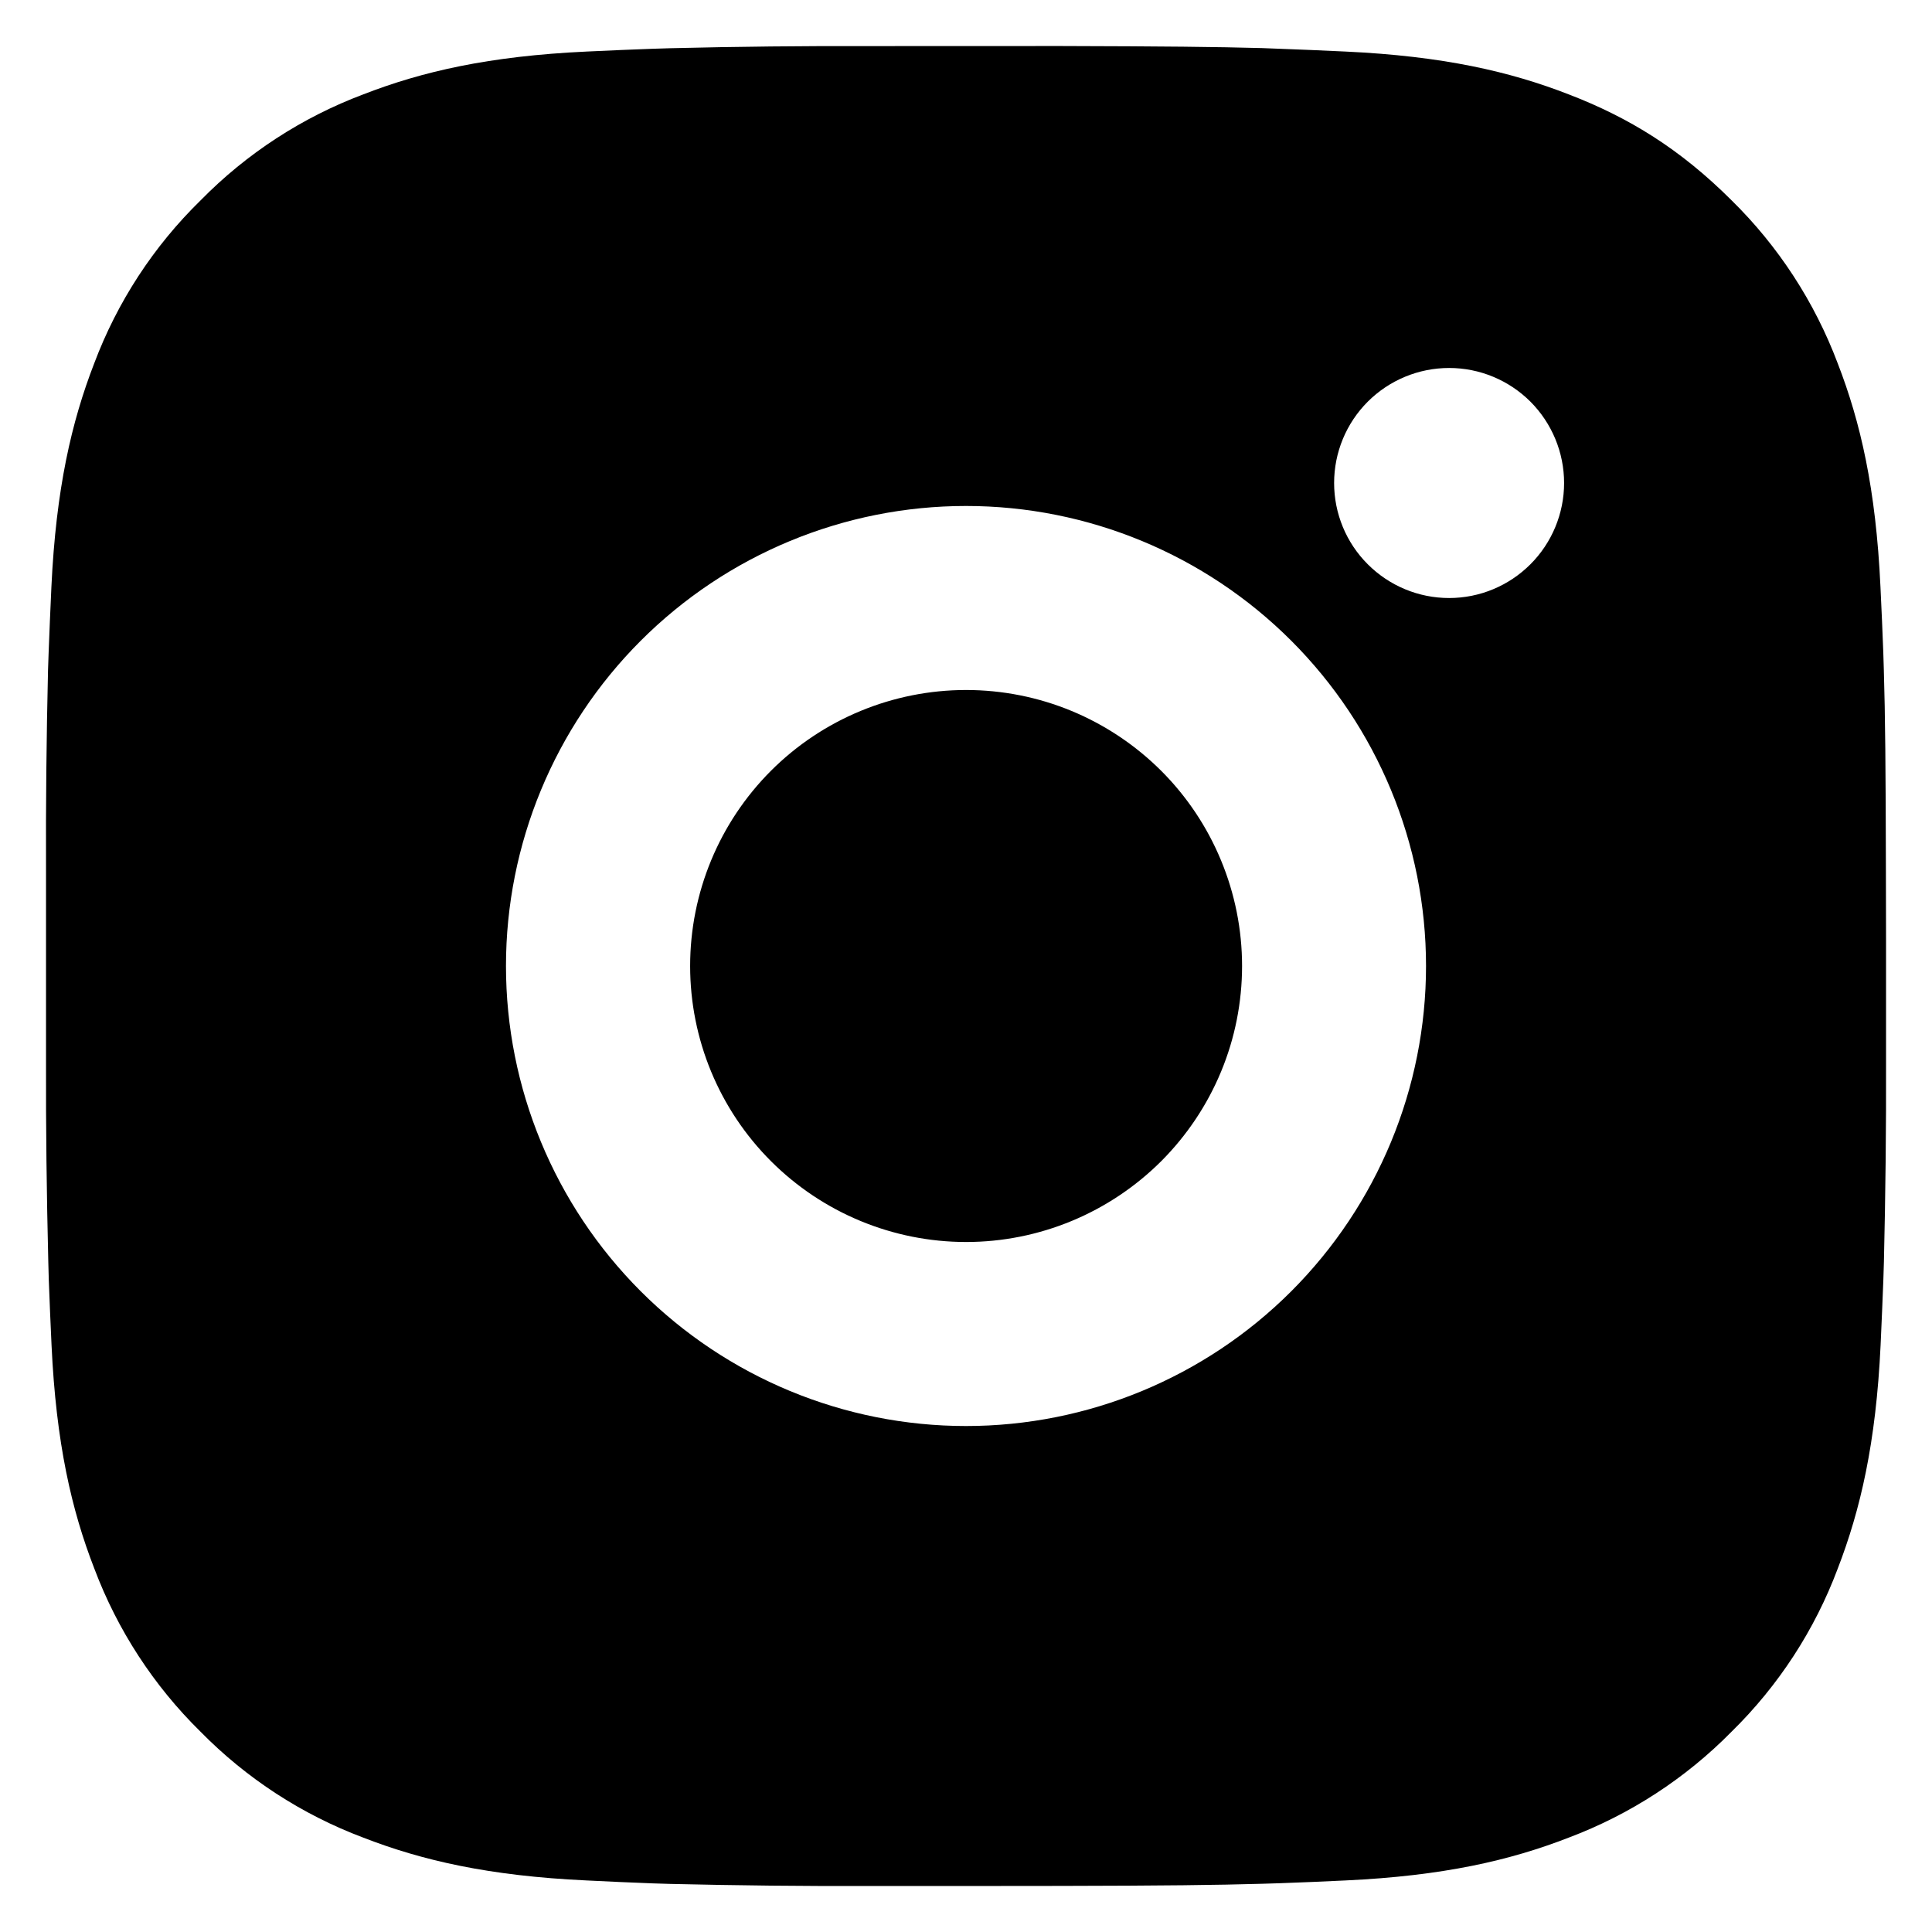
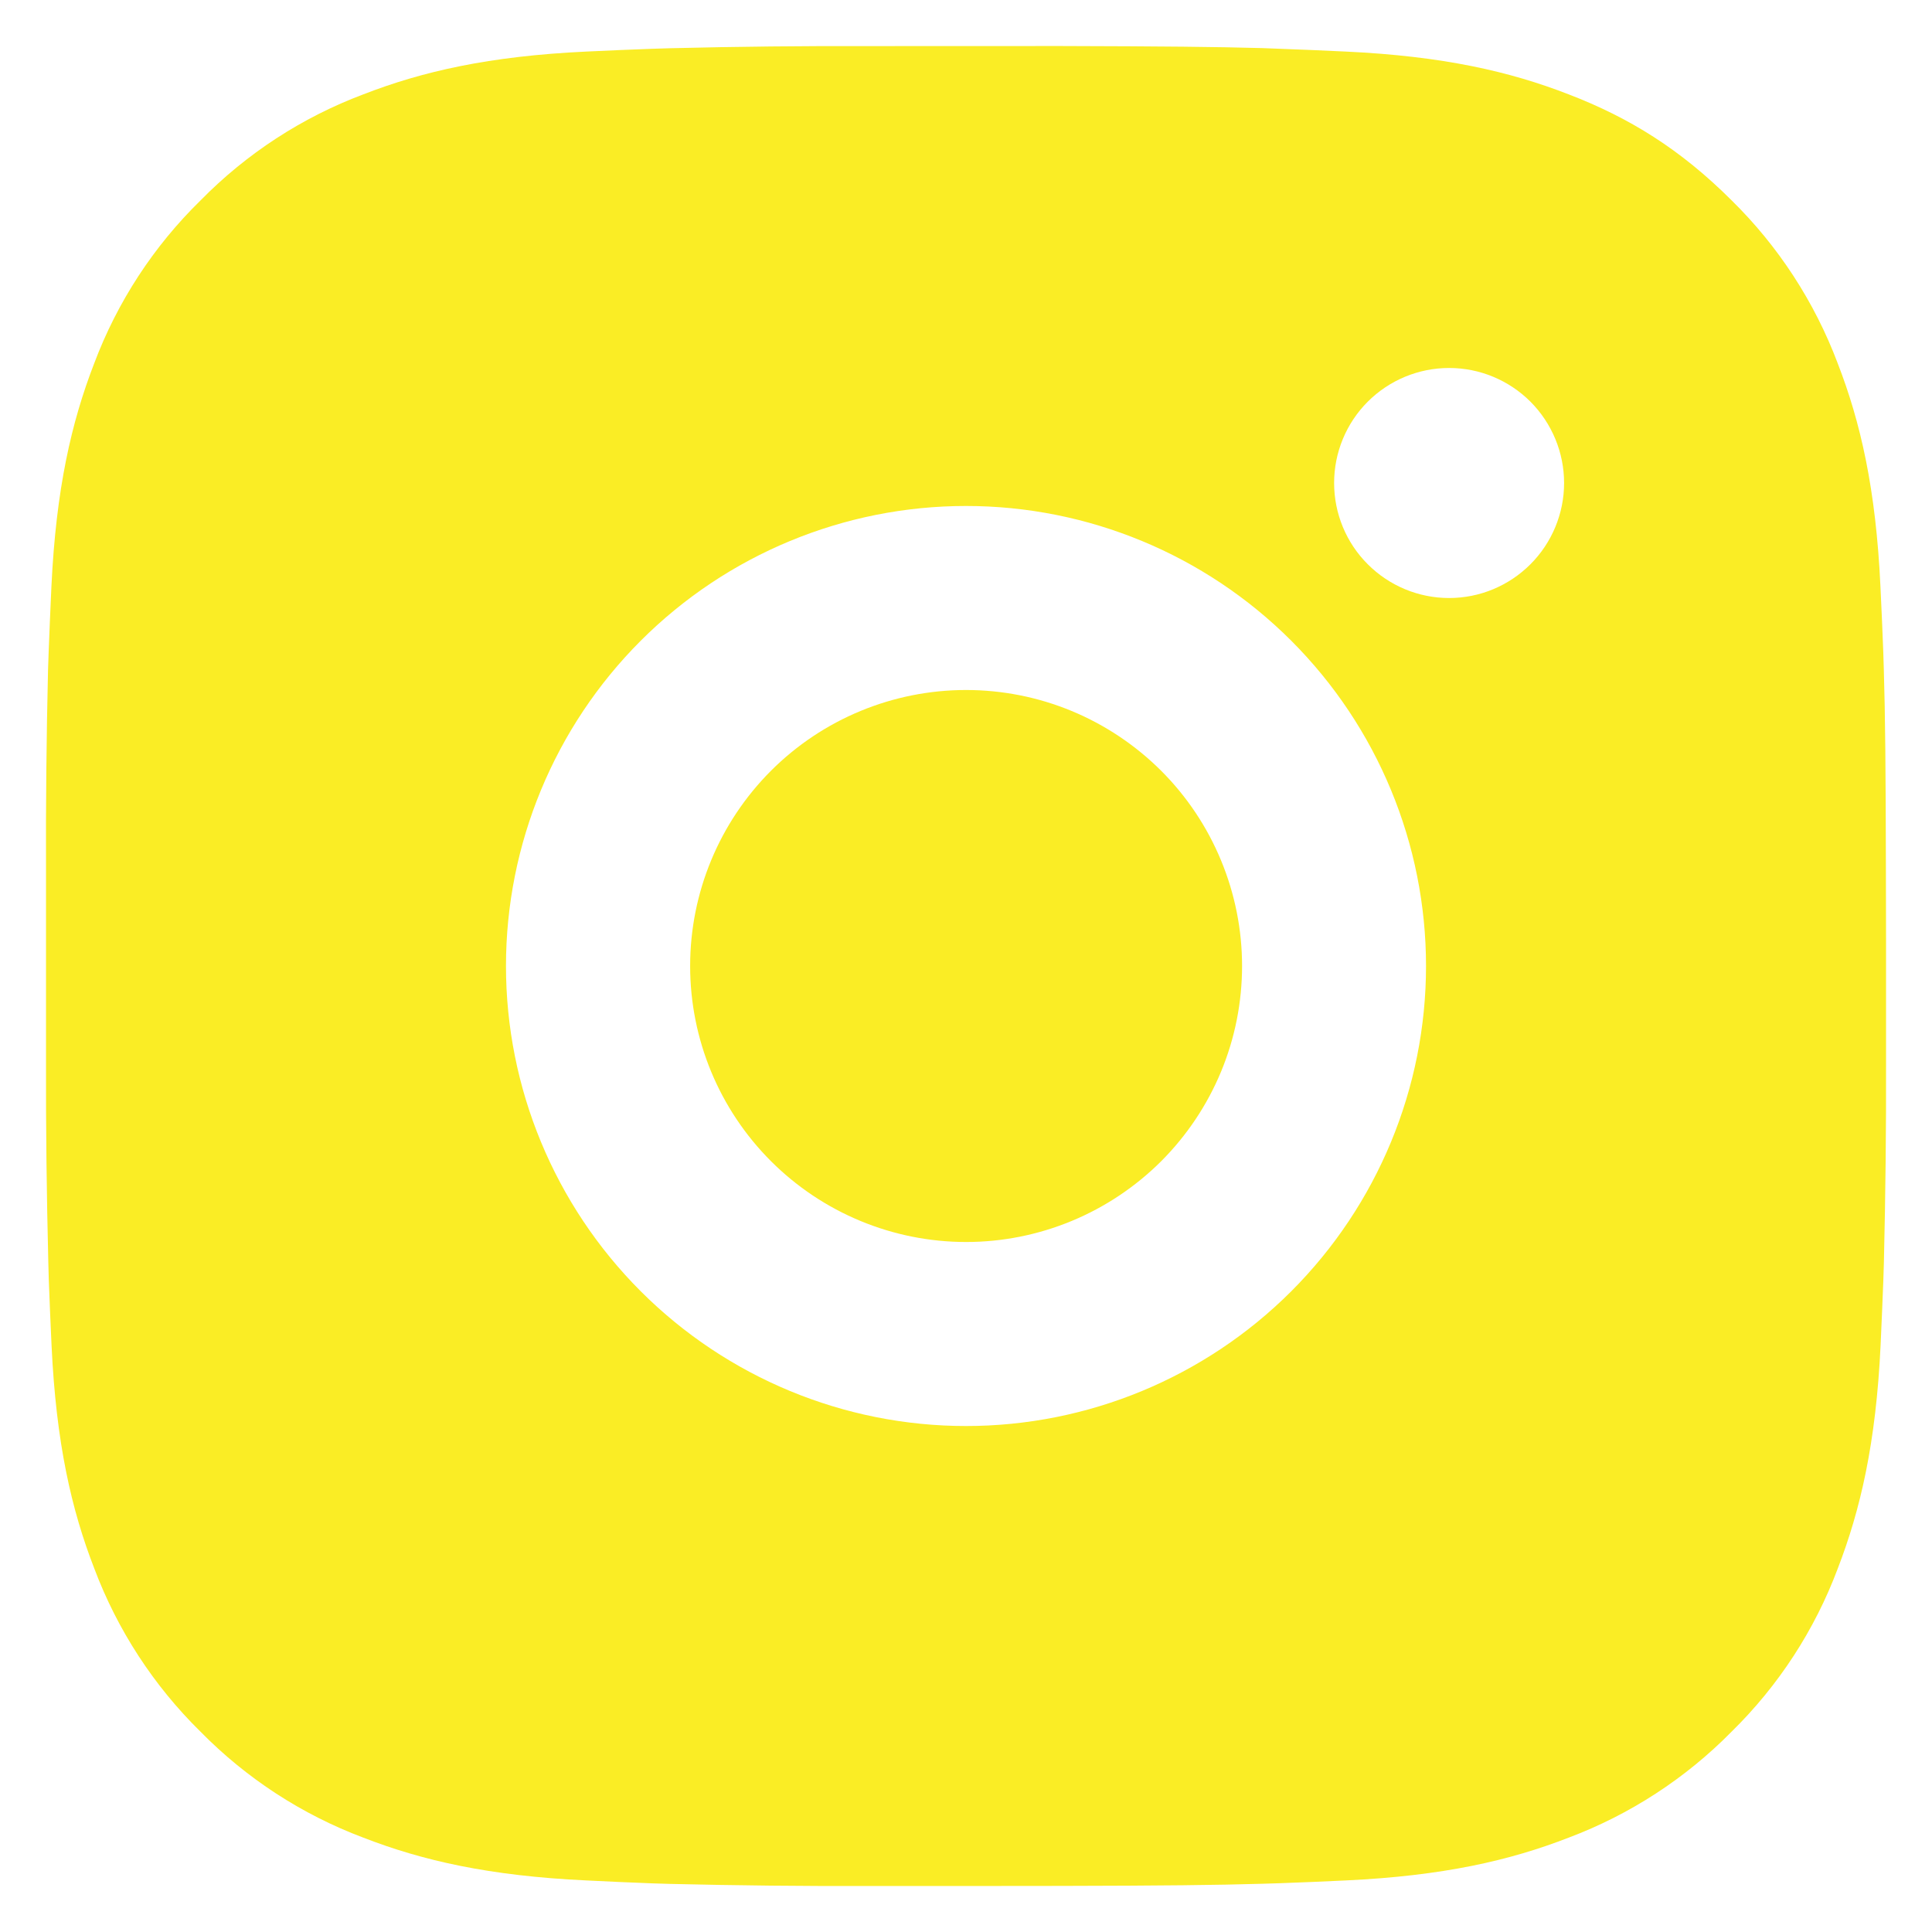
<svg xmlns="http://www.w3.org/2000/svg" width="28" height="28" viewBox="0 0 28 28" fill="none">
-   <path d="M15.371 0.667C16.871 0.671 17.632 0.679 18.29 0.697L18.548 0.707C18.847 0.717 19.142 0.731 19.497 0.747C20.916 0.813 21.884 1.037 22.733 1.367C23.613 1.705 24.355 2.164 25.096 2.904C25.774 3.57 26.299 4.377 26.634 5.267C26.963 6.116 27.187 7.084 27.253 8.504C27.27 8.859 27.283 9.153 27.294 9.453L27.302 9.712C27.322 10.368 27.329 11.129 27.332 12.629L27.334 13.624V15.371C27.337 16.343 27.326 17.316 27.303 18.288L27.295 18.547C27.284 18.847 27.271 19.141 27.255 19.496C27.188 20.916 26.962 21.883 26.634 22.733C26.3 23.624 25.775 24.43 25.096 25.096C24.429 25.774 23.623 26.298 22.733 26.633C21.884 26.963 20.916 27.187 19.497 27.253C19.181 27.268 18.865 27.282 18.548 27.293L18.29 27.301C17.632 27.32 16.871 27.329 15.371 27.332L14.376 27.333H12.631C11.658 27.337 10.685 27.326 9.712 27.303L9.453 27.295C9.137 27.283 8.82 27.269 8.504 27.253C7.085 27.187 6.117 26.963 5.267 26.633C4.377 26.299 3.571 25.774 2.905 25.096C2.227 24.43 1.702 23.623 1.367 22.733C1.037 21.884 0.813 20.916 0.747 19.496C0.732 19.18 0.719 18.863 0.707 18.547L0.7 18.288C0.676 17.316 0.664 16.343 0.667 15.371V12.629C0.663 11.657 0.673 10.684 0.696 9.712L0.705 9.453C0.716 9.153 0.729 8.859 0.745 8.504C0.812 7.084 1.036 6.117 1.365 5.267C1.7 4.376 2.226 3.569 2.907 2.904C3.572 2.226 4.378 1.701 5.267 1.367C6.117 1.037 7.084 0.813 8.504 0.747C8.859 0.731 9.155 0.717 9.453 0.707L9.712 0.699C10.684 0.675 11.657 0.665 12.63 0.668L15.371 0.667ZM14 7.333C12.232 7.333 10.536 8.036 9.286 9.286C8.036 10.536 7.333 12.232 7.333 14C7.333 15.768 8.036 17.464 9.286 18.714C10.536 19.964 12.232 20.667 14 20.667C15.768 20.667 17.464 19.964 18.714 18.714C19.964 17.464 20.667 15.768 20.667 14C20.667 12.232 19.964 10.536 18.714 9.286C17.464 8.036 15.768 7.333 14 7.333ZM14 10C14.525 10 15.046 10.103 15.531 10.304C16.016 10.505 16.457 10.8 16.829 11.171C17.2 11.542 17.495 11.983 17.696 12.469C17.897 12.954 18.001 13.474 18.001 13.999C18.001 14.525 17.898 15.045 17.697 15.53C17.496 16.015 17.201 16.456 16.83 16.828C16.458 17.199 16.017 17.494 15.532 17.695C15.047 17.896 14.527 18 14.002 18C12.941 18 11.923 17.578 11.173 16.828C10.423 16.078 10.002 15.061 10.002 14C10.002 12.939 10.423 11.922 11.173 11.171C11.923 10.421 12.941 10 14.002 10M21.002 5.333C20.559 5.333 20.136 5.509 19.823 5.821C19.51 6.134 19.335 6.558 19.335 7C19.335 7.442 19.51 7.866 19.823 8.178C20.136 8.491 20.559 8.667 21.002 8.667C21.444 8.667 21.867 8.491 22.18 8.178C22.492 7.866 22.668 7.442 22.668 7C22.668 6.558 22.492 6.134 22.18 5.821C21.867 5.509 21.444 5.333 21.002 5.333Z" fill="#000000" />
+   <path d="M15.371 0.667C16.871 0.671 17.632 0.679 18.29 0.697L18.548 0.707C18.847 0.717 19.142 0.731 19.497 0.747C20.916 0.813 21.884 1.037 22.733 1.367C23.613 1.705 24.355 2.164 25.096 2.904C25.774 3.57 26.299 4.377 26.634 5.267C26.963 6.116 27.187 7.084 27.253 8.504C27.27 8.859 27.283 9.153 27.294 9.453L27.302 9.712C27.322 10.368 27.329 11.129 27.332 12.629L27.334 13.624V15.371C27.337 16.343 27.326 17.316 27.303 18.288L27.295 18.547C27.284 18.847 27.271 19.141 27.255 19.496C27.188 20.916 26.962 21.883 26.634 22.733C26.3 23.624 25.775 24.43 25.096 25.096C24.429 25.774 23.623 26.298 22.733 26.633C21.884 26.963 20.916 27.187 19.497 27.253C19.181 27.268 18.865 27.282 18.548 27.293L18.29 27.301C17.632 27.32 16.871 27.329 15.371 27.332L14.376 27.333H12.631C11.658 27.337 10.685 27.326 9.712 27.303L9.453 27.295C9.137 27.283 8.82 27.269 8.504 27.253C7.085 27.187 6.117 26.963 5.267 26.633C4.377 26.299 3.571 25.774 2.905 25.096C2.227 24.43 1.702 23.623 1.367 22.733C1.037 21.884 0.813 20.916 0.747 19.496C0.732 19.18 0.719 18.863 0.707 18.547L0.7 18.288C0.676 17.316 0.664 16.343 0.667 15.371V12.629C0.663 11.657 0.673 10.684 0.696 9.712L0.705 9.453C0.716 9.153 0.729 8.859 0.745 8.504C0.812 7.084 1.036 6.117 1.365 5.267C1.7 4.376 2.226 3.569 2.907 2.904C3.572 2.226 4.378 1.701 5.267 1.367C6.117 1.037 7.084 0.813 8.504 0.747C8.859 0.731 9.155 0.717 9.453 0.707L9.712 0.699C10.684 0.675 11.657 0.665 12.63 0.668L15.371 0.667ZM14 7.333C12.232 7.333 10.536 8.036 9.286 9.286C8.036 10.536 7.333 12.232 7.333 14C7.333 15.768 8.036 17.464 9.286 18.714C10.536 19.964 12.232 20.667 14 20.667C15.768 20.667 17.464 19.964 18.714 18.714C19.964 17.464 20.667 15.768 20.667 14C20.667 12.232 19.964 10.536 18.714 9.286C17.464 8.036 15.768 7.333 14 7.333ZM14 10C14.525 10 15.046 10.103 15.531 10.304C16.016 10.505 16.457 10.8 16.829 11.171C17.2 11.542 17.495 11.983 17.696 12.469C17.897 12.954 18.001 13.474 18.001 13.999C18.001 14.525 17.898 15.045 17.697 15.53C17.496 16.015 17.201 16.456 16.83 16.828C16.458 17.199 16.017 17.494 15.532 17.695C15.047 17.896 14.527 18 14.002 18C12.941 18 11.923 17.578 11.173 16.828C10.423 16.078 10.002 15.061 10.002 14C10.002 12.939 10.423 11.922 11.173 11.171C11.923 10.421 12.941 10 14.002 10M21.002 5.333C20.559 5.333 20.136 5.509 19.823 5.821C19.51 6.134 19.335 6.558 19.335 7C19.335 7.442 19.51 7.866 19.823 8.178C20.136 8.491 20.559 8.667 21.002 8.667C21.444 8.667 21.867 8.491 22.18 8.178C22.492 7.866 22.668 7.442 22.668 7C22.668 6.558 22.492 6.134 22.18 5.821C21.867 5.509 21.444 5.333 21.002 5.333Z" fill="#faed25" />
</svg>
